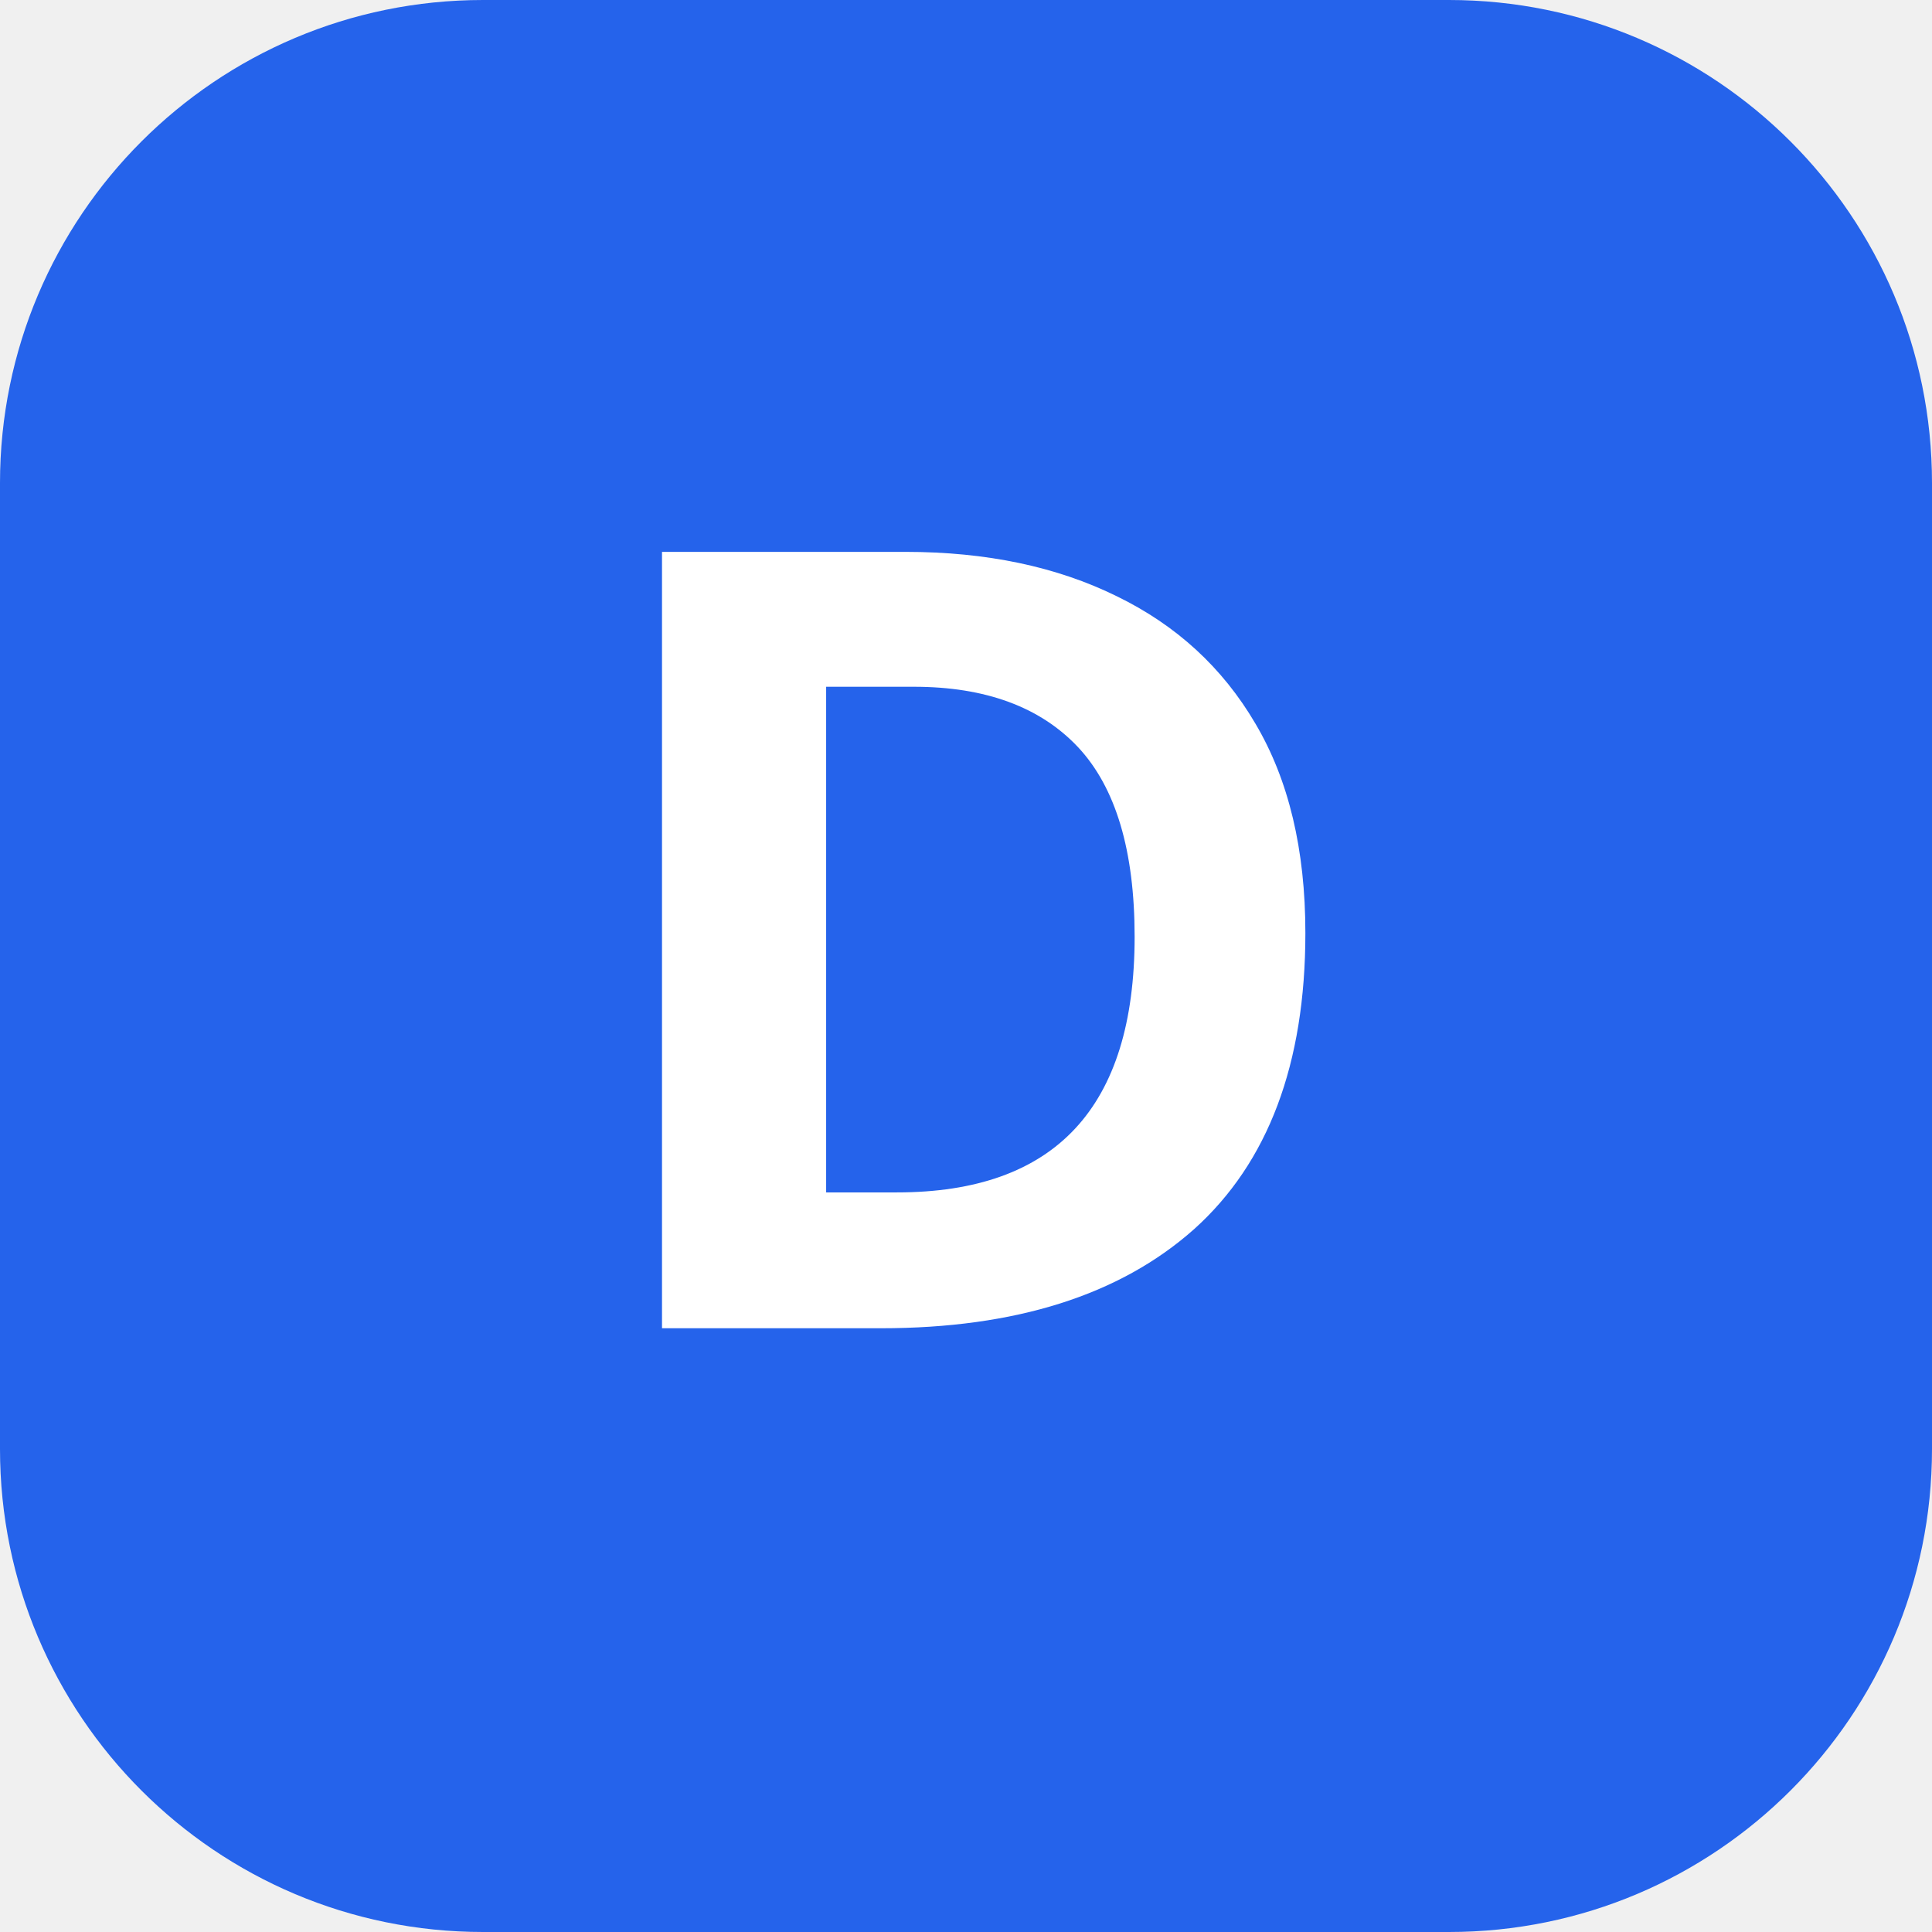
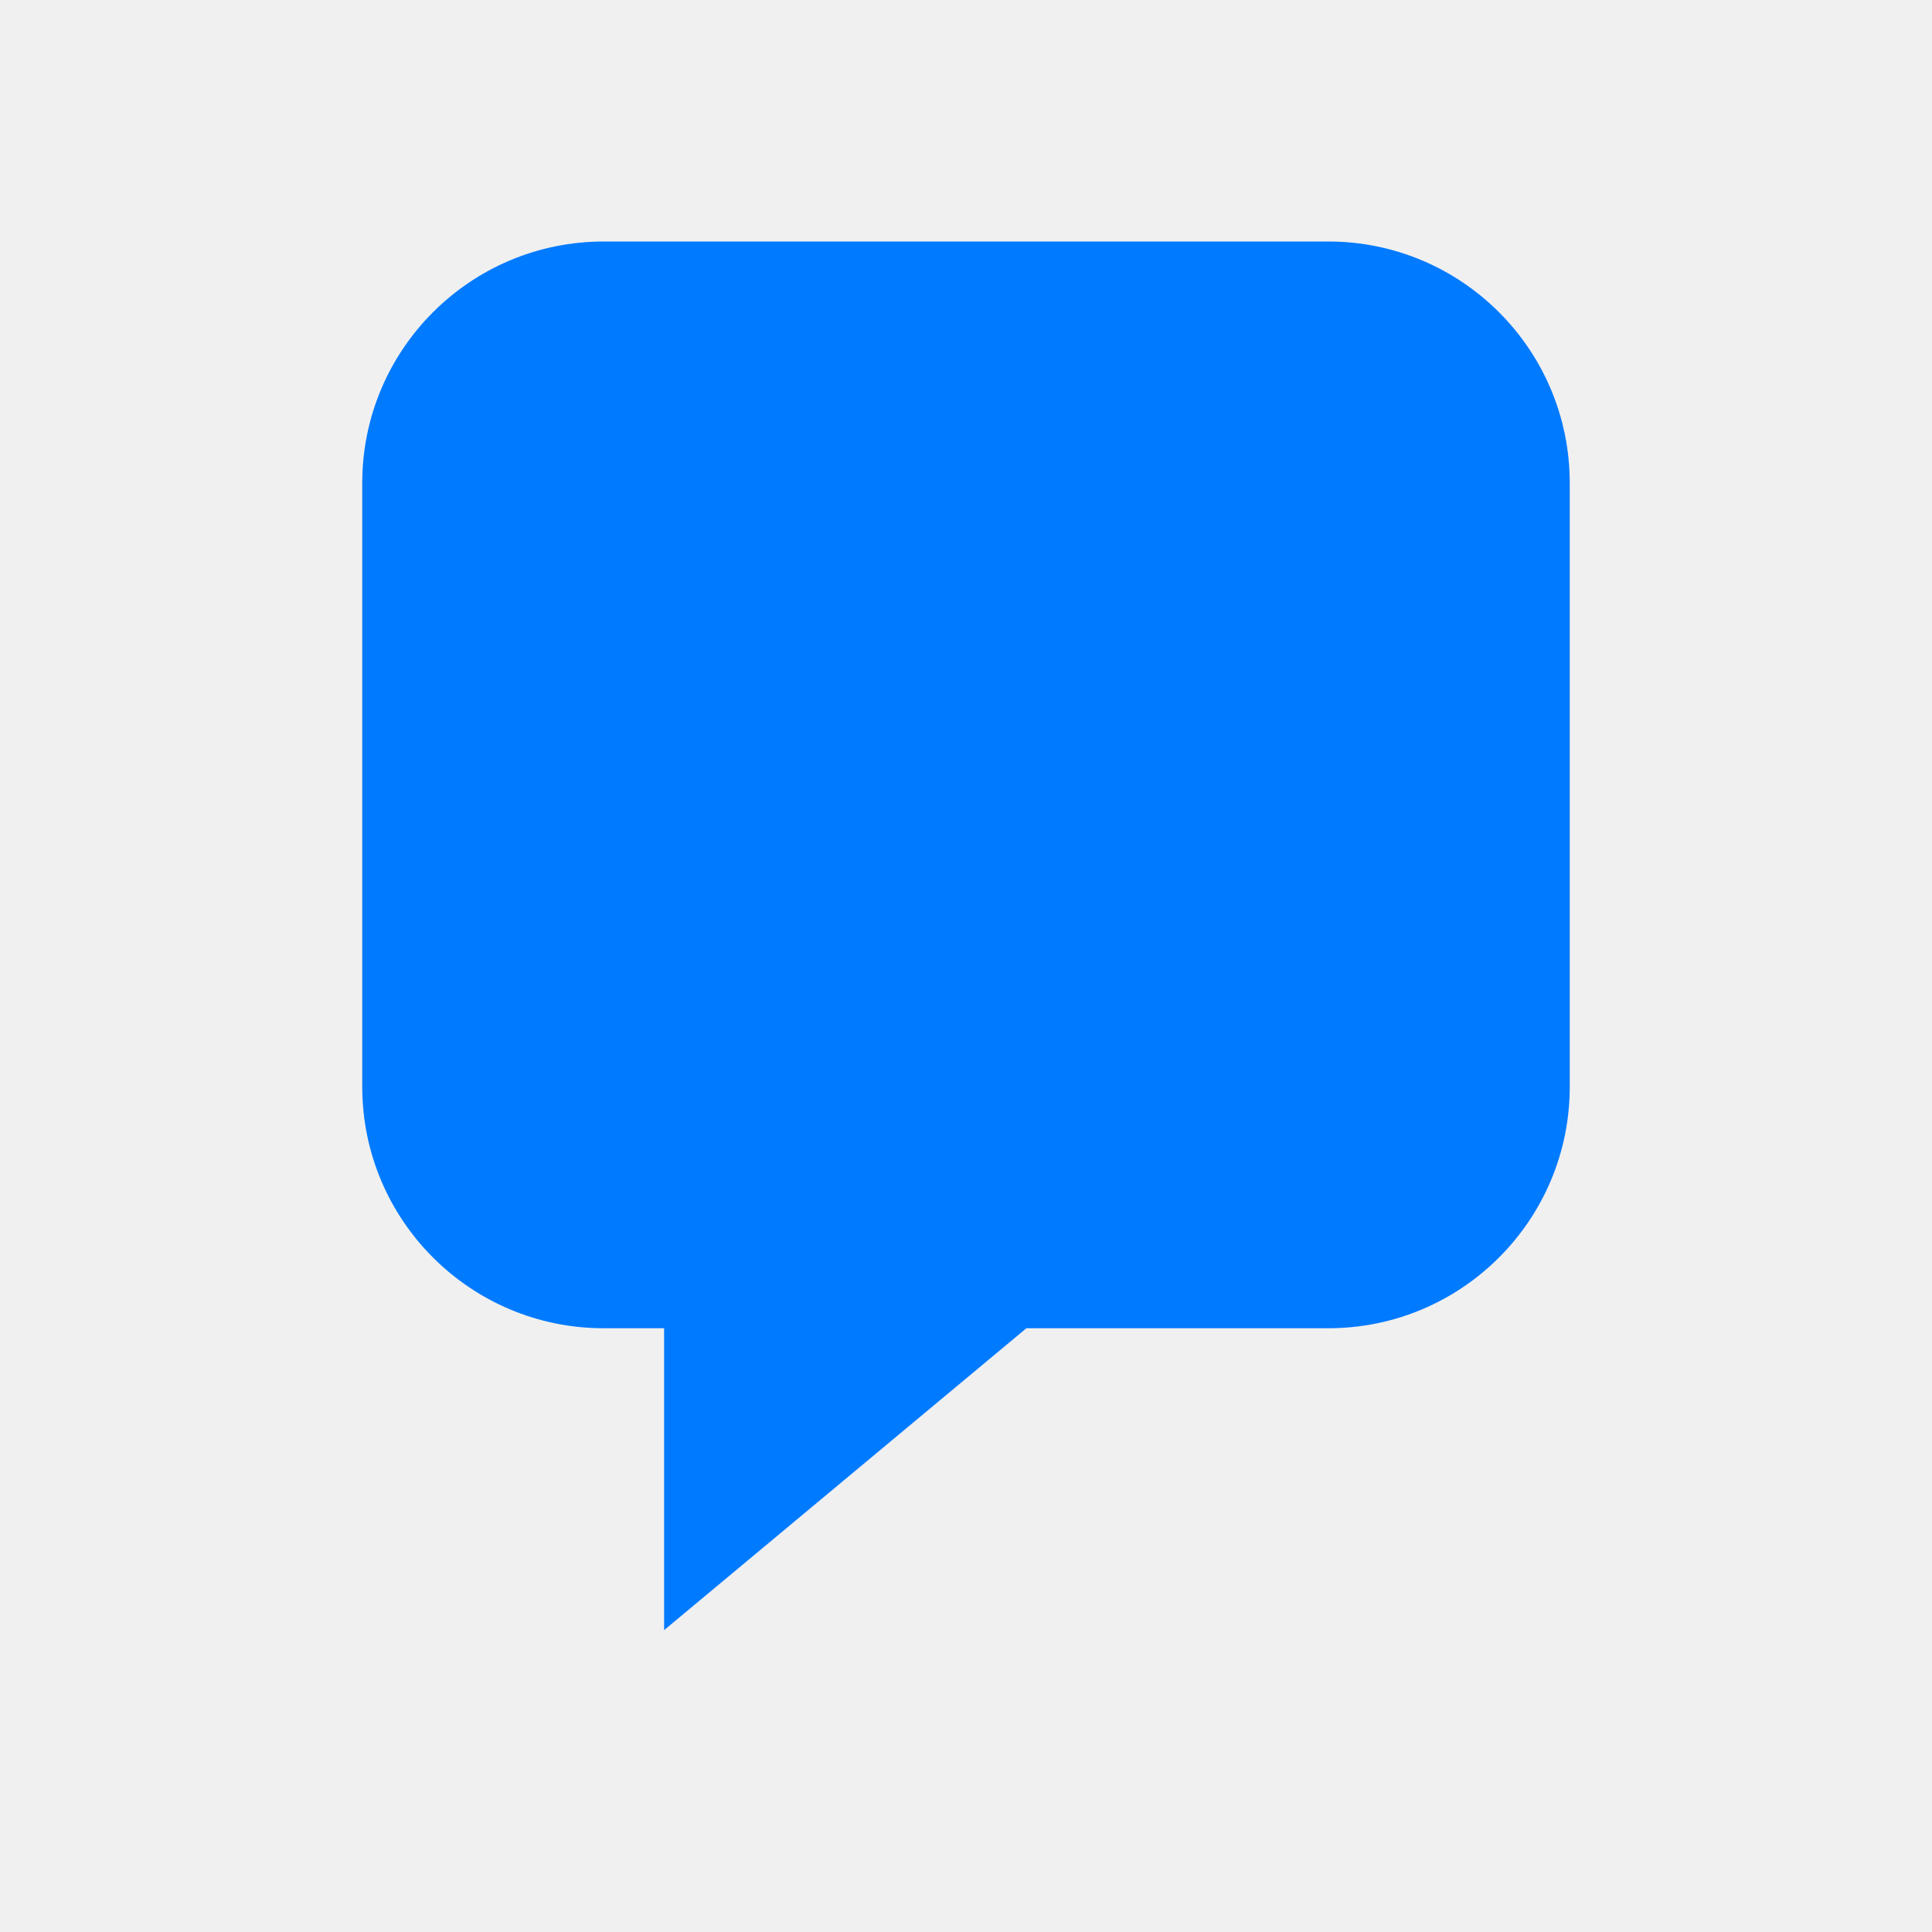
<svg xmlns="http://www.w3.org/2000/svg" viewBox="0 0 32 32" fill="none">
-   <rect width="32" height="32" rx="8" fill="#2563EB" />
-   <text x="16" y="22" text-anchor="middle" font-family="system-ui, sans-serif" font-weight="700" font-size="18" fill="white">D</text>
+   <path d="M6 8C6 5.791 7.791 4 10 4H22C24.209 4 26 5.791 26 8V18C26 20.209 24.209 22 22 22H17L11 27V22H10C7.791 22 6 20.209 6 18V8Z" fill="#007AFF" />
</svg>
